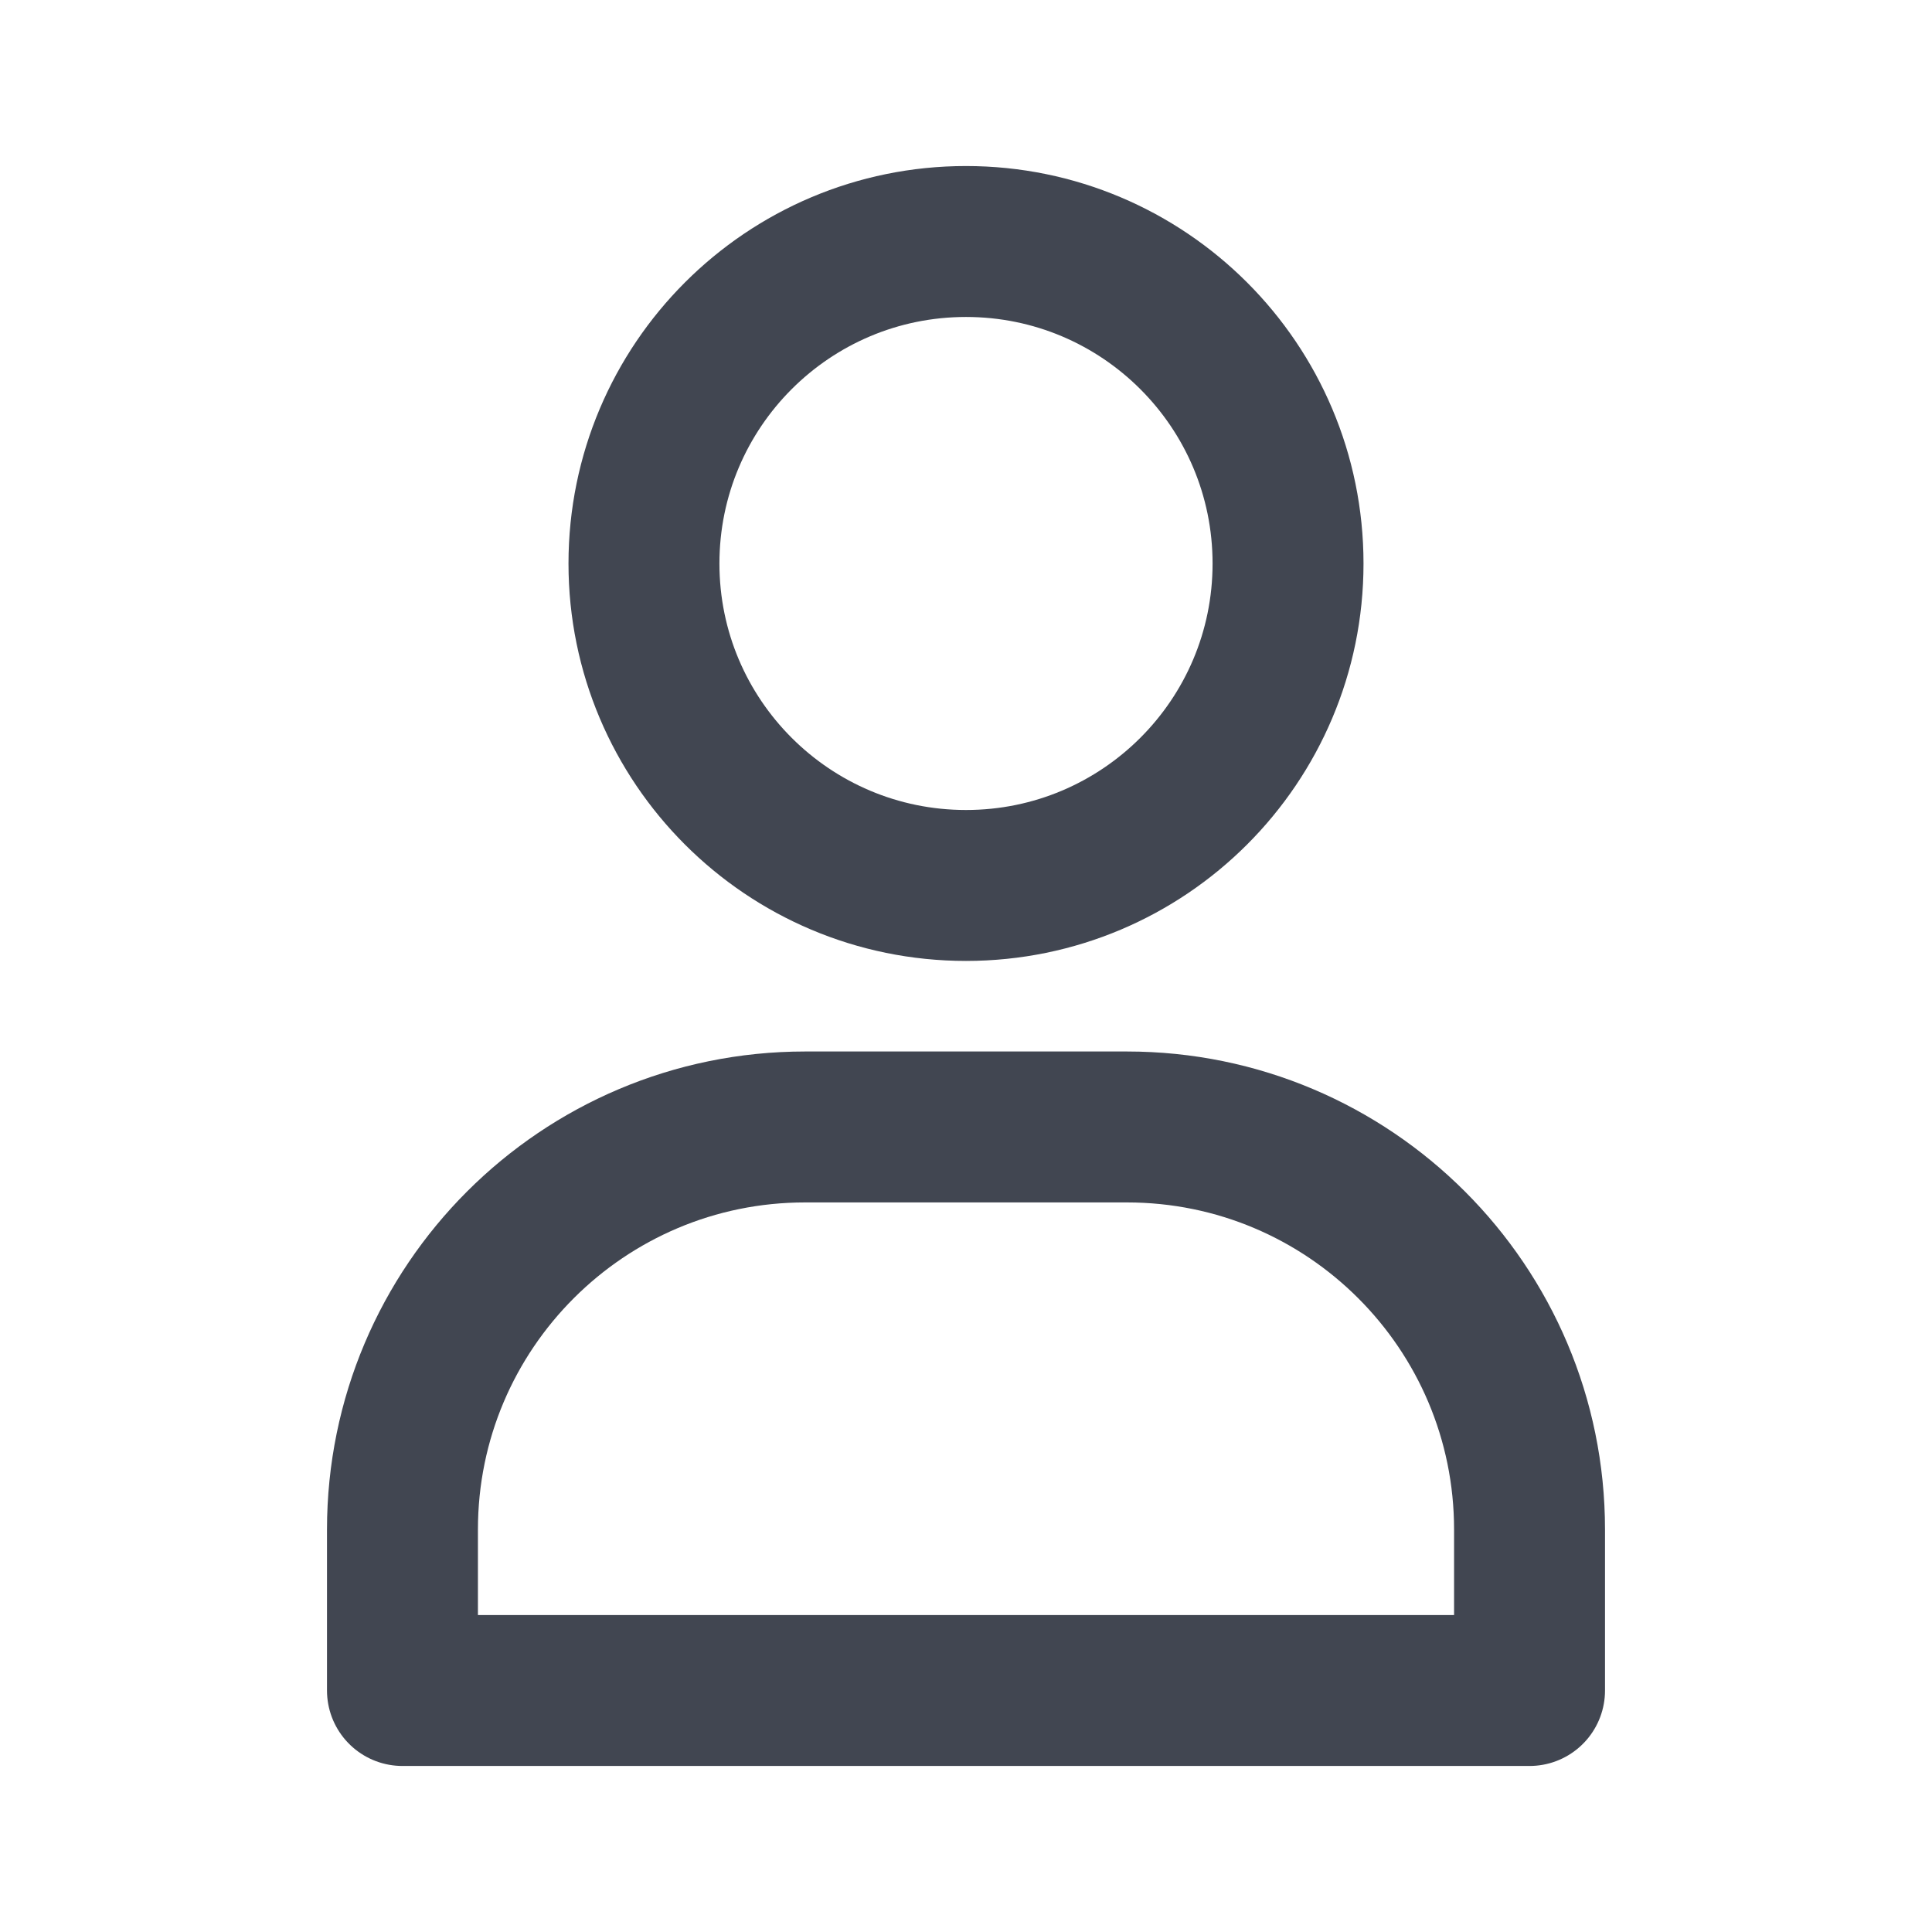
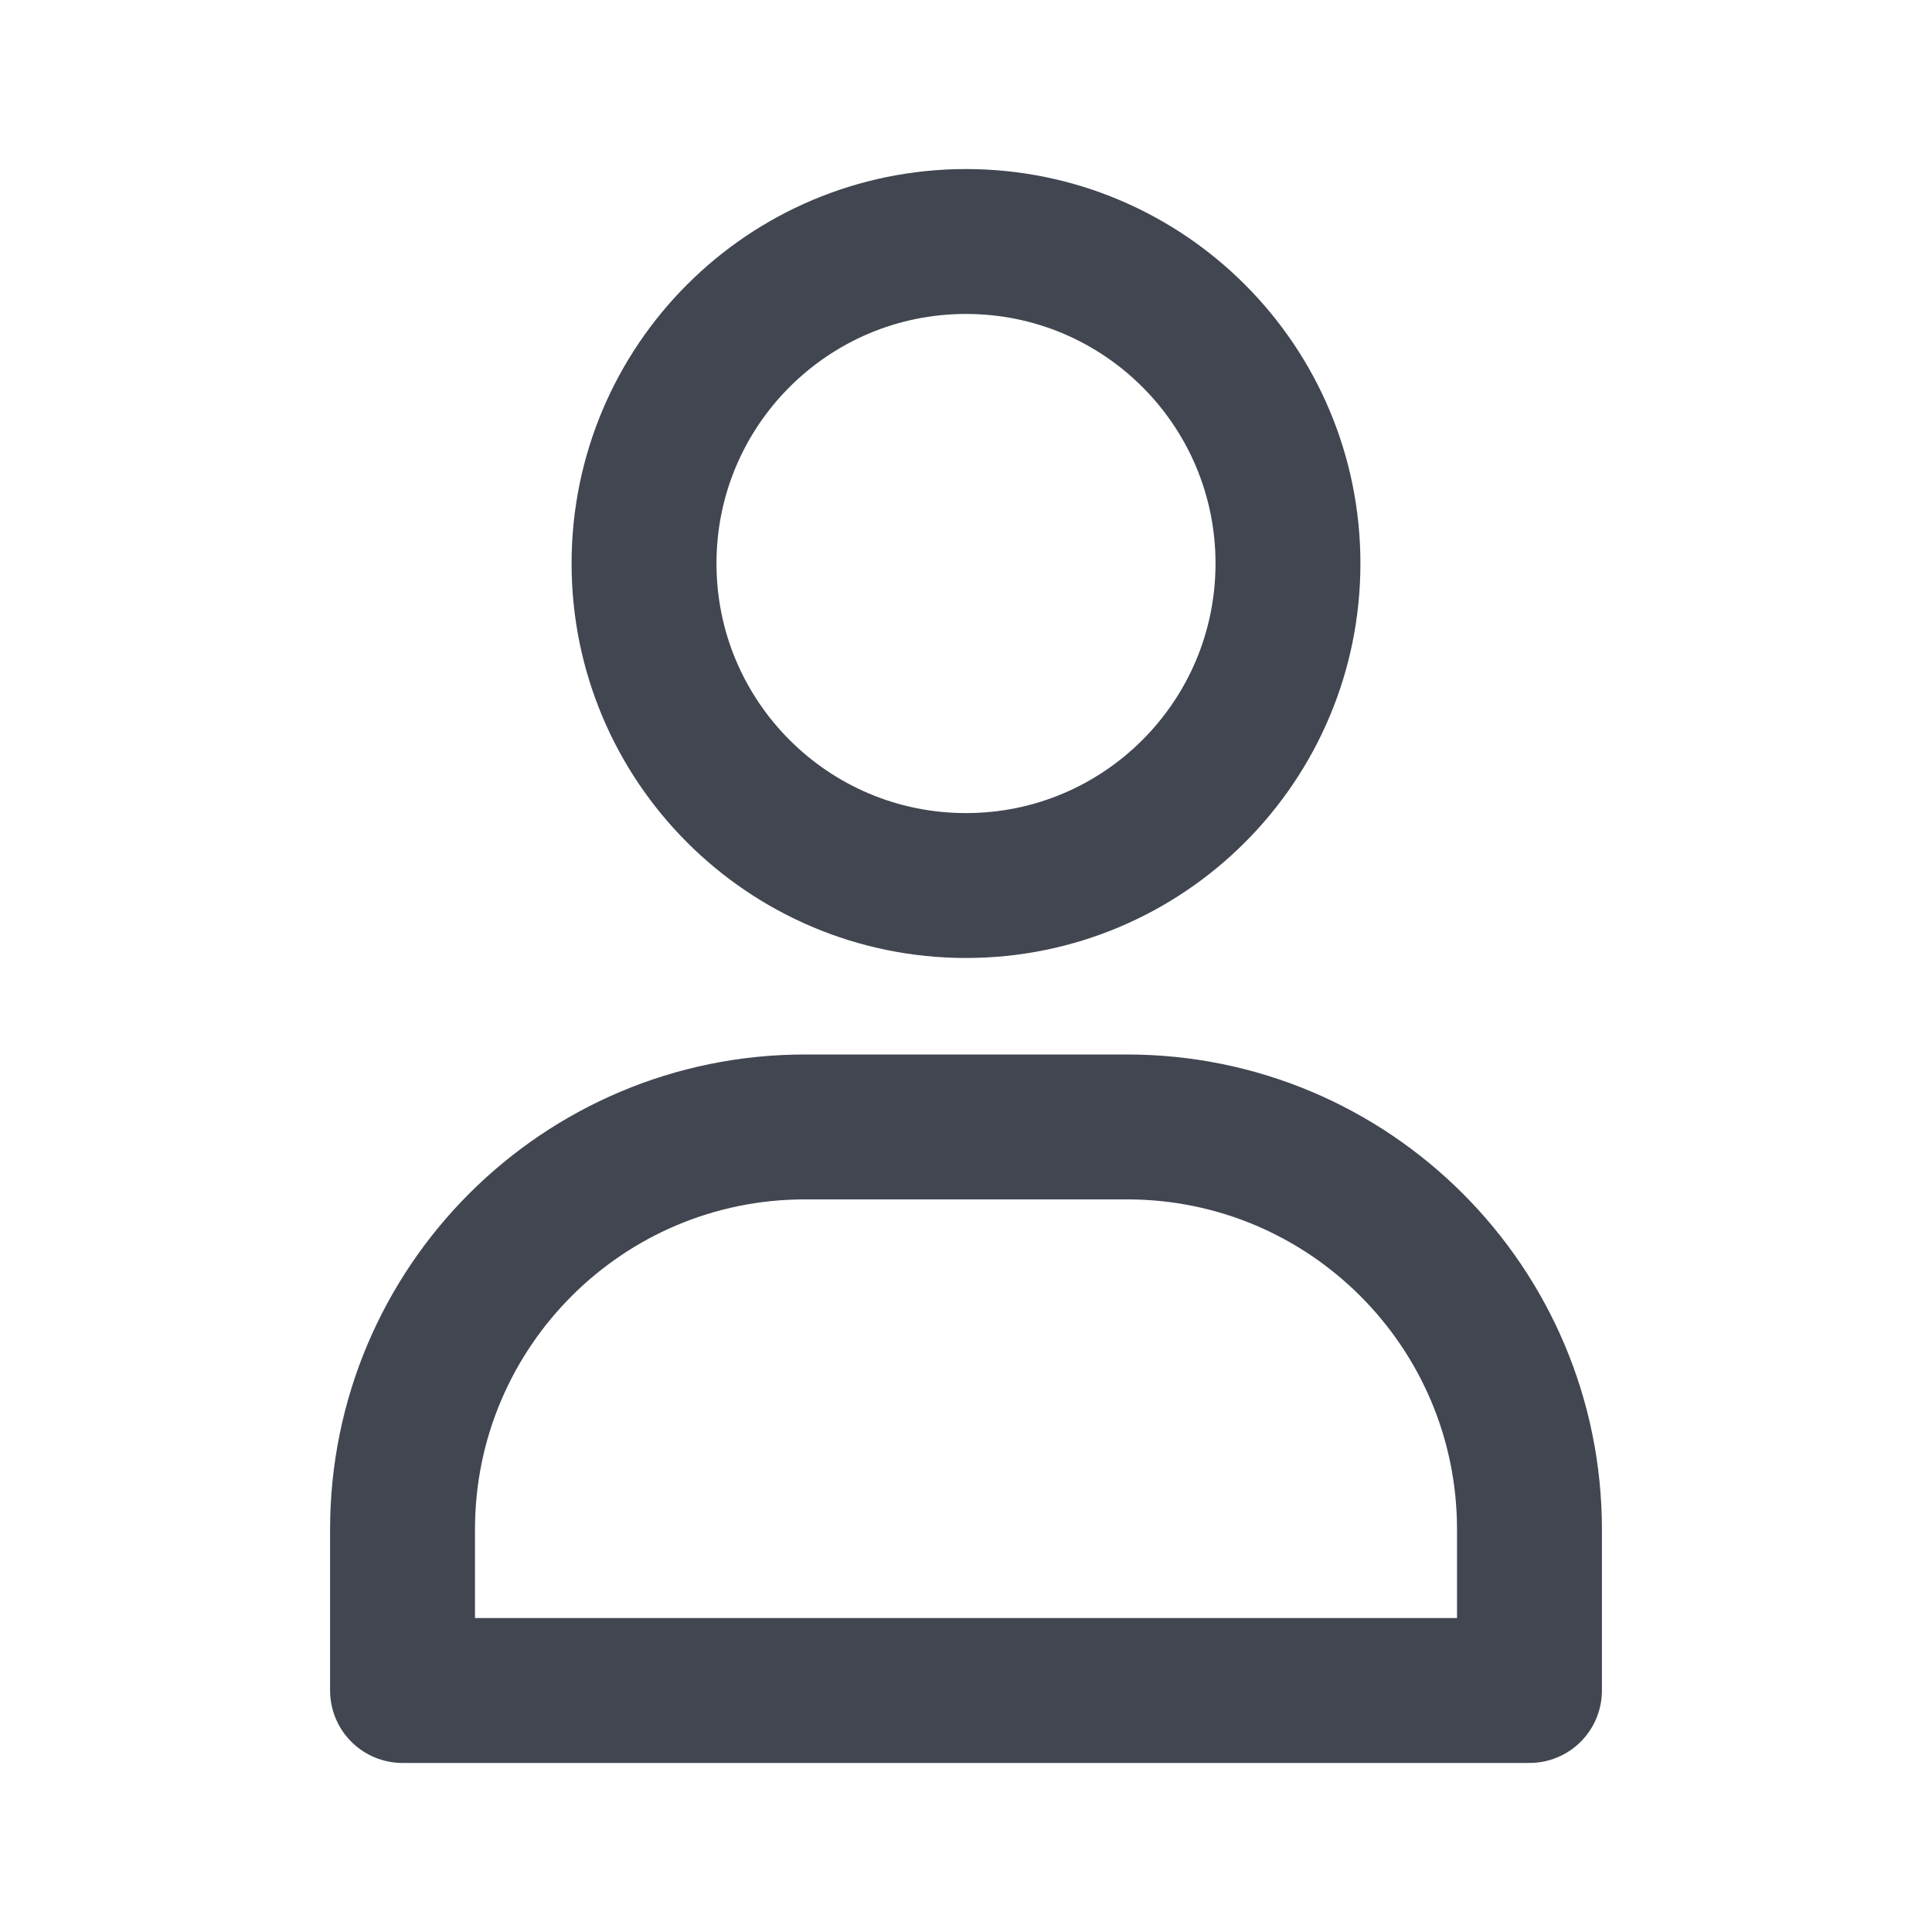
- <svg xmlns="http://www.w3.org/2000/svg" width="16" height="16" viewBox="0 0 16 16" fill="none">
-   <path d="M10.667 4.667C10.667 6.139 9.473 7.333 8 7.333C6.527 7.333 5.333 6.139 5.333 4.667C5.333 3.194 6.527 2 8 2C9.473 2 10.667 3.194 10.667 4.667Z" stroke="#414651" stroke-width="1.25" stroke-linecap="round" stroke-linejoin="round" />
-   <path d="M12.667 12.667C12.667 10.826 11.174 9.333 9.333 9.333H6.667C4.826 9.333 3.333 10.826 3.333 12.667V14H12.667V12.667Z" stroke="#414651" stroke-width="1.25" stroke-linecap="round" stroke-linejoin="round" />
+ <svg xmlns="http://www.w3.org/2000/svg" width="20" height="20" viewBox="0 0 20 20" fill="none">
+   <path d="M13.333 5.833C13.333 7.674 11.841 9.167 10 9.167C8.159 9.167 6.667 7.674 6.667 5.833C6.667 3.992 8.159 2.5 10 2.5C11.841 2.5 13.333 3.992 13.333 5.833Z" stroke="#414651" stroke-width="1.5" stroke-linecap="round" stroke-linejoin="round" />
+   <path d="M15.833 15.833C15.833 13.532 13.968 11.666 11.667 11.666H8.333C6.032 11.666 4.167 13.532 4.167 15.833V17.5H15.833V15.833Z" stroke="#414651" stroke-width="1.5" stroke-linecap="round" stroke-linejoin="round" />
</svg>
